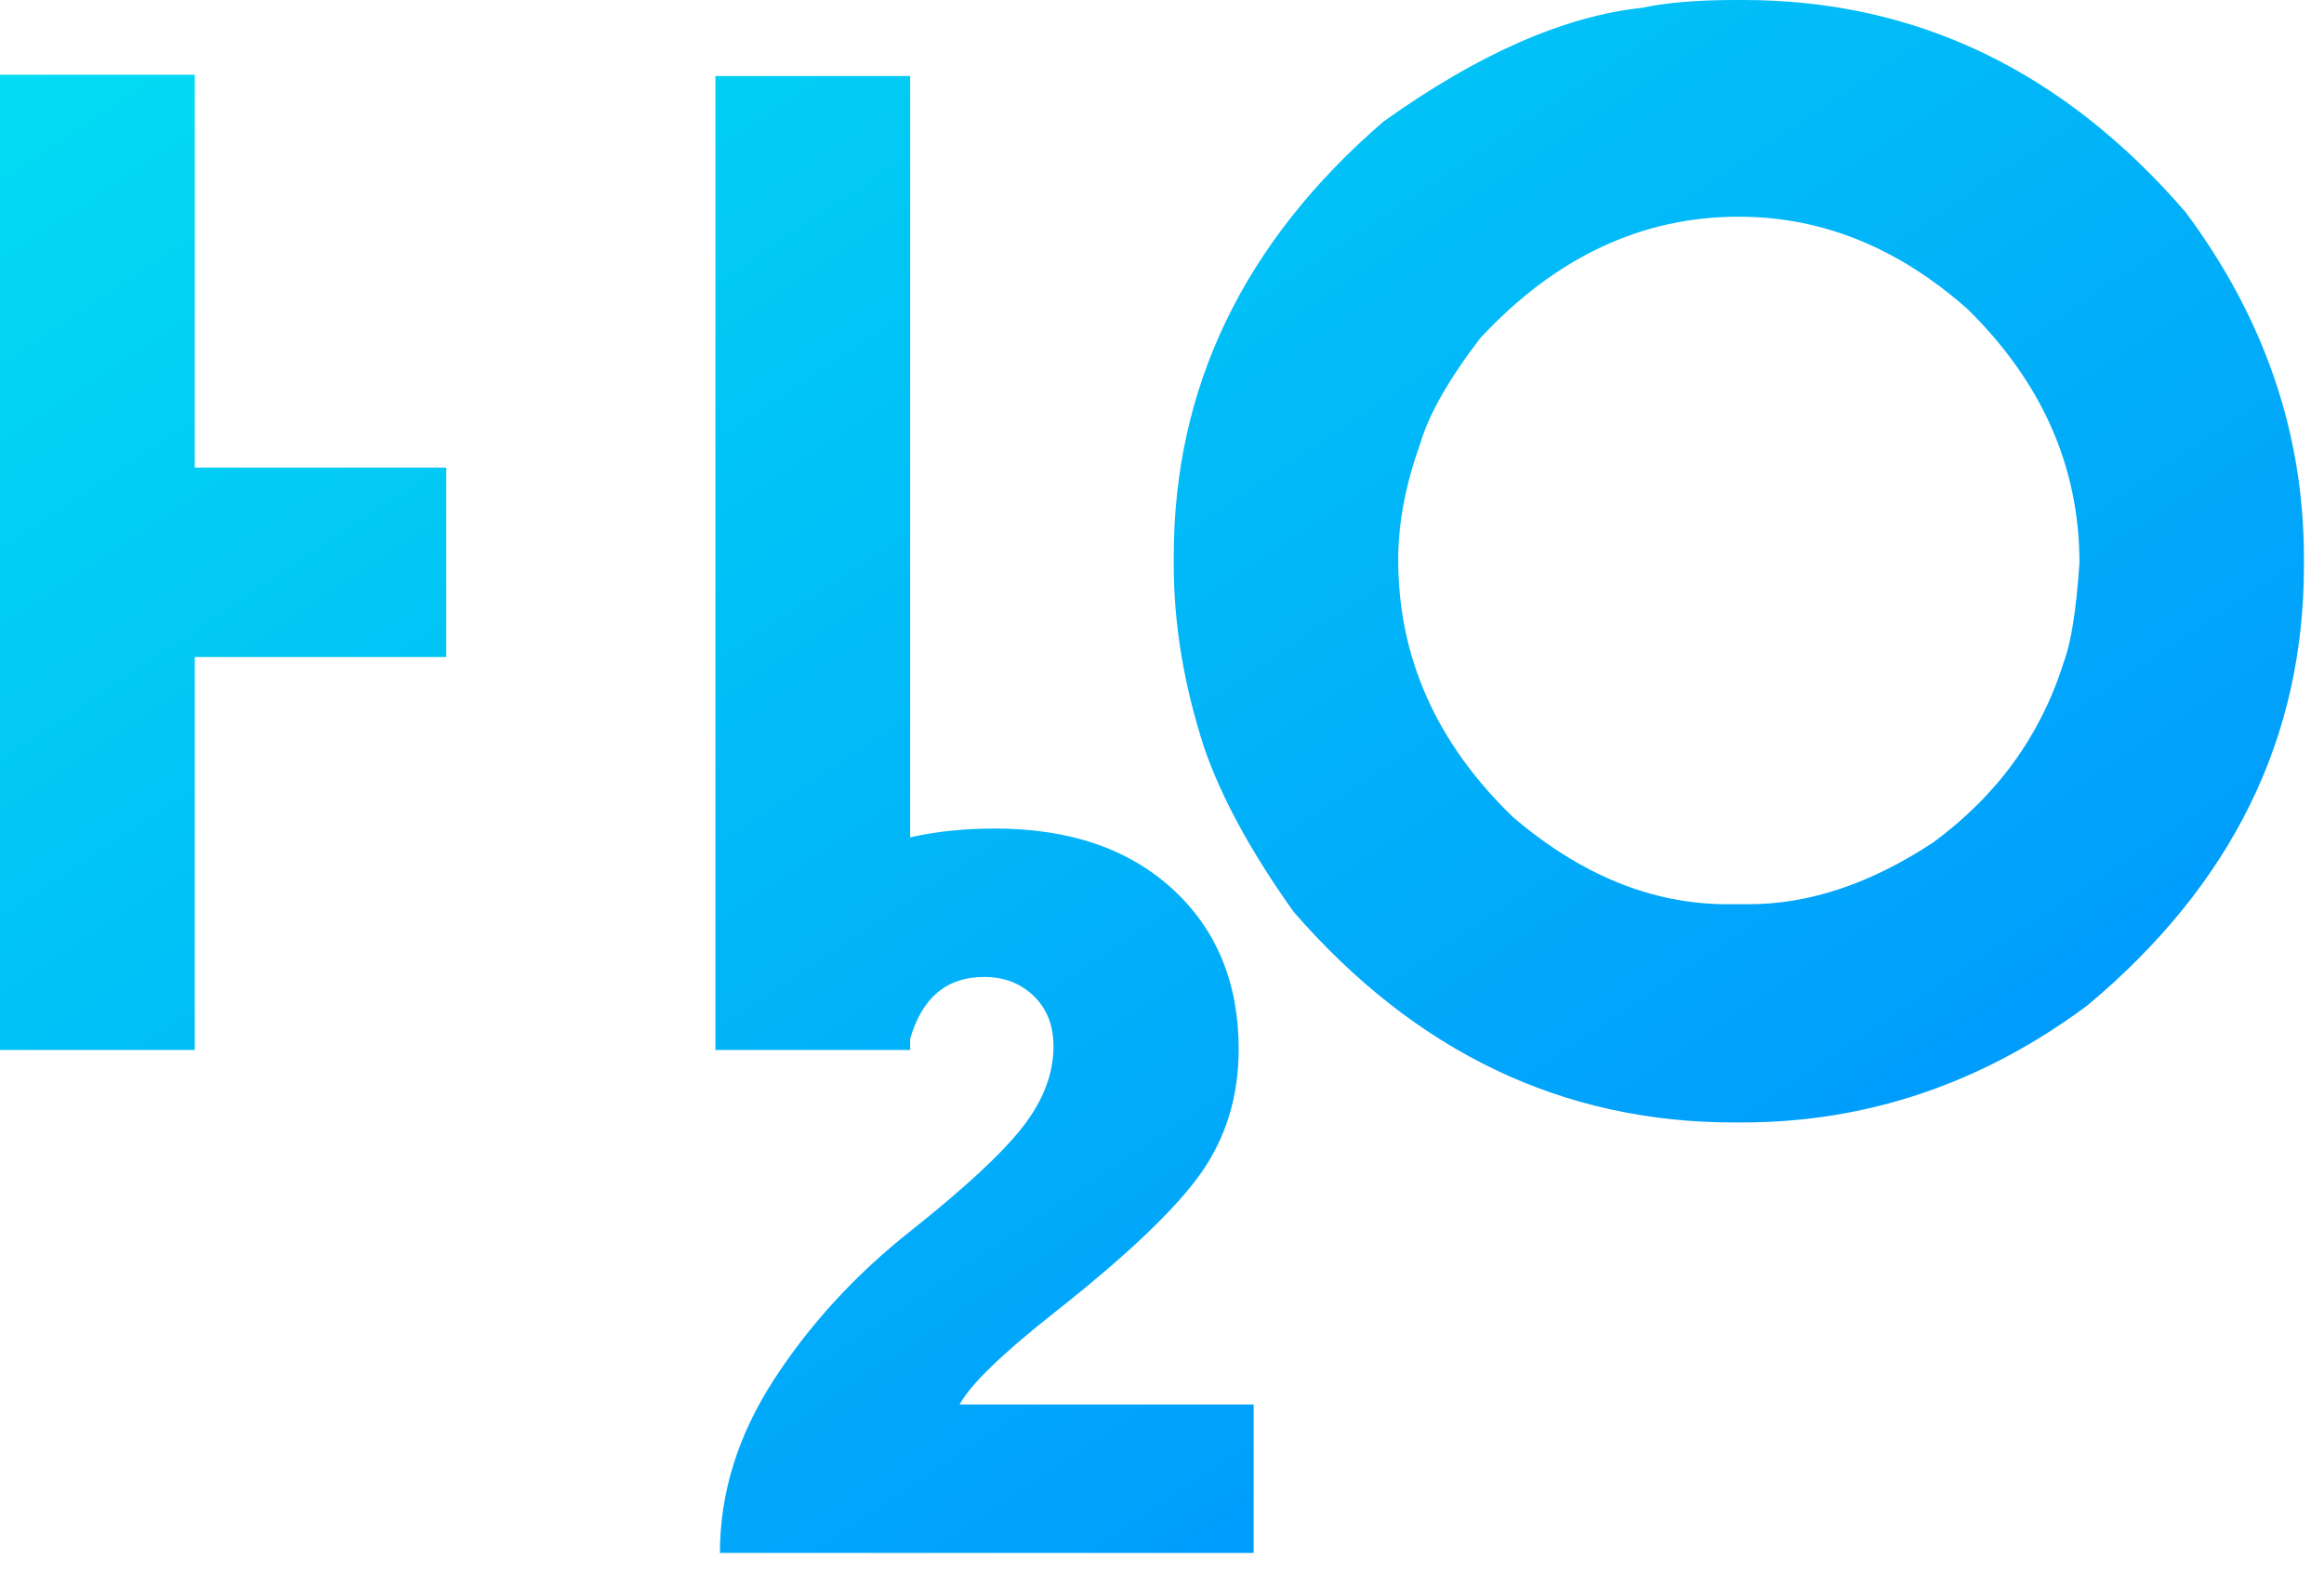
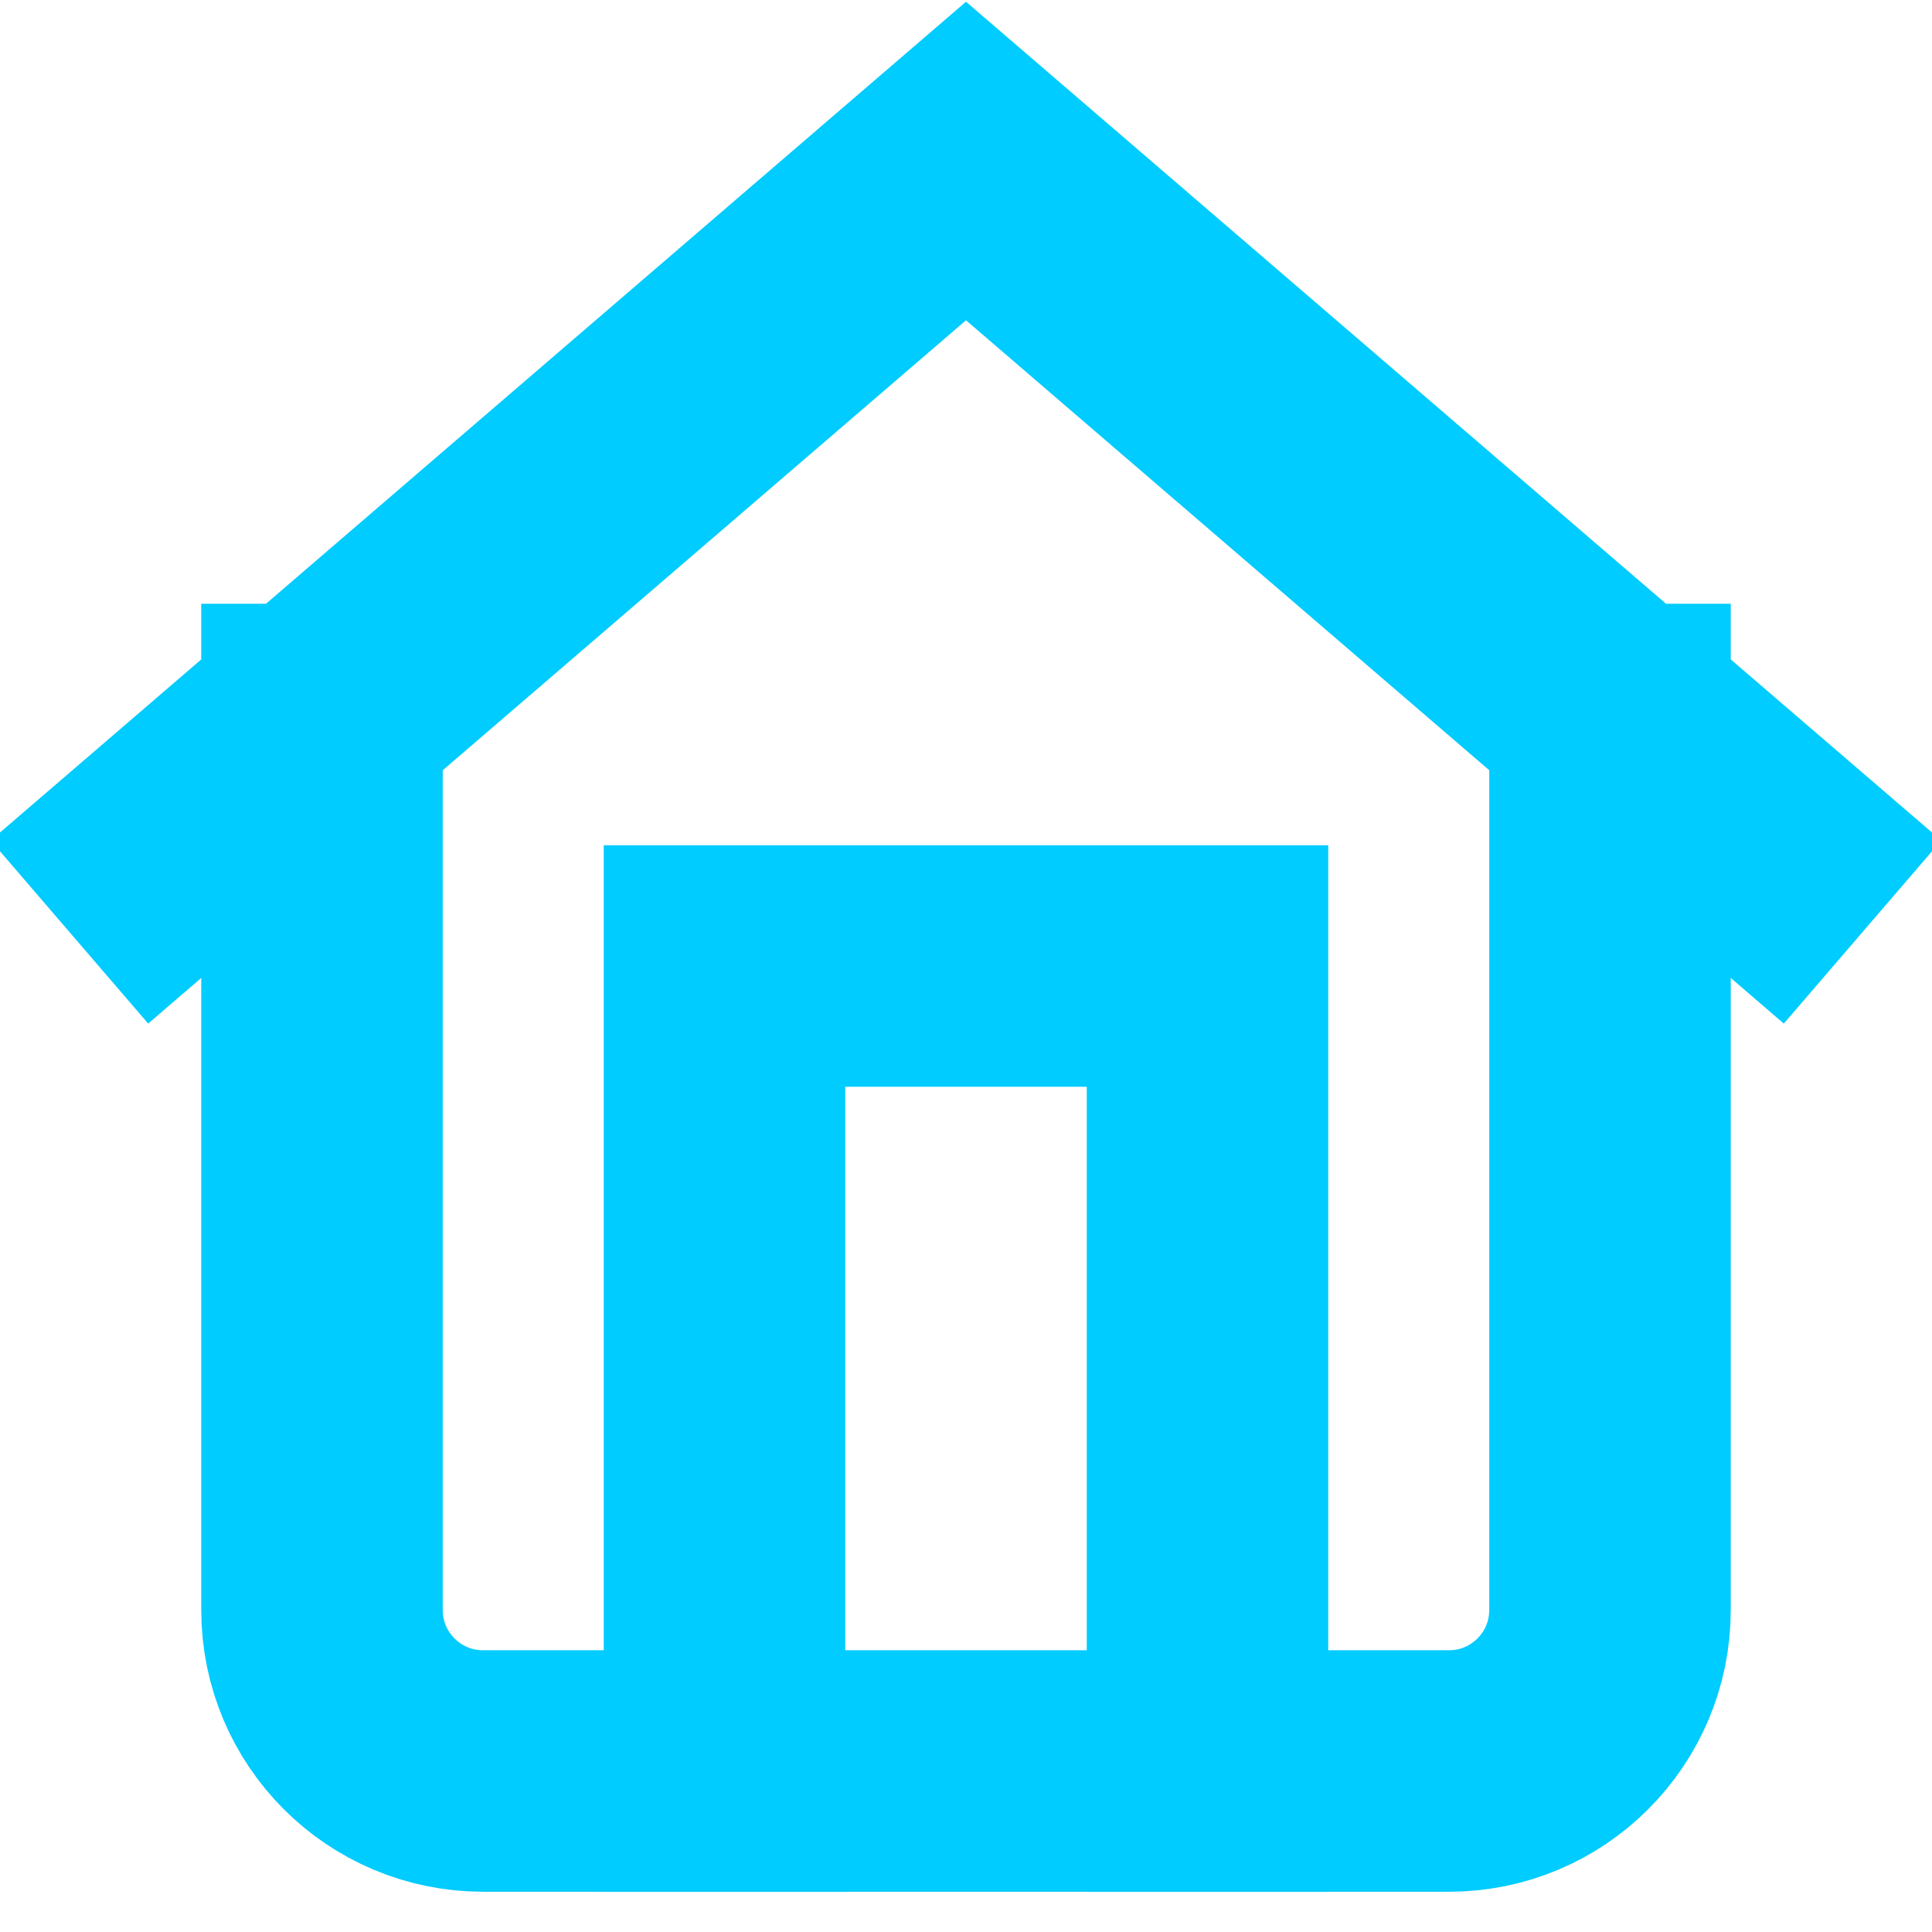
- <svg xmlns="http://www.w3.org/2000/svg" width="99px" height="67px" viewBox="0 0 99 67" version="1.1">
-   <defs>
-     <linearGradient x1="100%" y1="100%" x2="0%" y2="0%" id="linearGradient-1">
-       <stop stop-color="#0089FF" offset="0%" />
-       <stop stop-color="#02DEF2" offset="100%" />
-     </linearGradient>
-   </defs>
-   <g id="logo" stroke="none" stroke-width="1" fill="none" fill-rule="evenodd">
-     <path d="M0,3.183 L8.297,3.183 L8.297,19.92 L19.01,19.92 L19.01,27.987 L8.297,27.987 L8.297,44.725 L0,44.725 L0,3.183 Z M38.772,35.667 L38.772,3.24 L30.476,3.24 L30.476,44.725 L38.772,44.725 L38.772,44.244 C39.282,42.491 40.331,41.614 41.92,41.614 C42.771,41.614 43.476,41.885 44.037,42.426 C44.598,42.968 44.878,43.683 44.878,44.572 C44.878,45.732 44.443,46.873 43.573,47.994 C42.703,49.116 41.098,50.604 38.759,52.46 C36.42,54.316 34.486,56.424 32.959,58.782 C31.432,61.141 30.668,63.596 30.668,66.148 L53.404,66.148 L53.404,59.826 L40.876,59.826 C41.34,58.976 42.674,57.68 44.878,55.94 C47.971,53.504 50.059,51.523 51.142,49.995 C52.225,48.468 52.766,46.699 52.766,44.688 C52.766,41.866 51.828,39.594 49.953,37.873 C48.078,36.153 45.555,35.292 42.384,35.292 C41.071,35.292 39.867,35.417 38.772,35.667 Z M73.939,0 L74.271,0 C81.62,0 87.896,3.01 93.098,9.031 C96.462,13.547 98.145,18.461 98.145,23.773 L98.145,24.105 C98.145,31.454 95.068,37.697 88.914,42.832 C84.443,46.152 79.54,47.812 74.205,47.812 L73.873,47.812 C66.568,47.812 60.315,44.824 55.113,38.848 C53.298,36.302 52.025,33.967 51.295,31.842 C50.432,29.186 50,26.585 50,24.039 L50,23.707 C50,16.491 52.977,10.315 58.932,5.18 C62.96,2.302 66.635,0.686 69.955,0.332 C70.973,0.111 72.301,0 73.939,0 Z M59.562,23.84 C59.562,28.001 61.189,31.654 64.443,34.797 C67.343,37.276 70.387,38.516 73.574,38.516 L74.504,38.516 C77.072,38.516 79.684,37.641 82.34,35.893 C85.085,33.878 86.944,31.311 87.918,28.189 C88.228,27.37 88.449,25.965 88.582,23.973 C88.582,19.9 86.999,16.303 83.834,13.182 C80.868,10.548 77.614,9.23 74.072,9.23 C69.933,9.23 66.258,10.957 63.049,14.41 C61.699,16.181 60.846,17.686 60.492,18.926 C59.872,20.652 59.562,22.29 59.562,23.84 Z" id="Combined-Shape" fill="url(#linearGradient-1)" />
-   </g>
+ <svg xmlns="http://www.w3.org/2000/svg" width="48" height="48" viewBox="0 0 24 24" fill="none" stroke="#00ccff" stroke-width="3" stroke-linecap="square" stroke-linejoin="arcs">
+   <path d="M20 9v11a2 2 0 0 1-2 2H6a2 2 0 0 1-2-2V9" />
+   <path d="M9 22V12h6v10M2 10.6L12 2l10 8.6" />
</svg>
